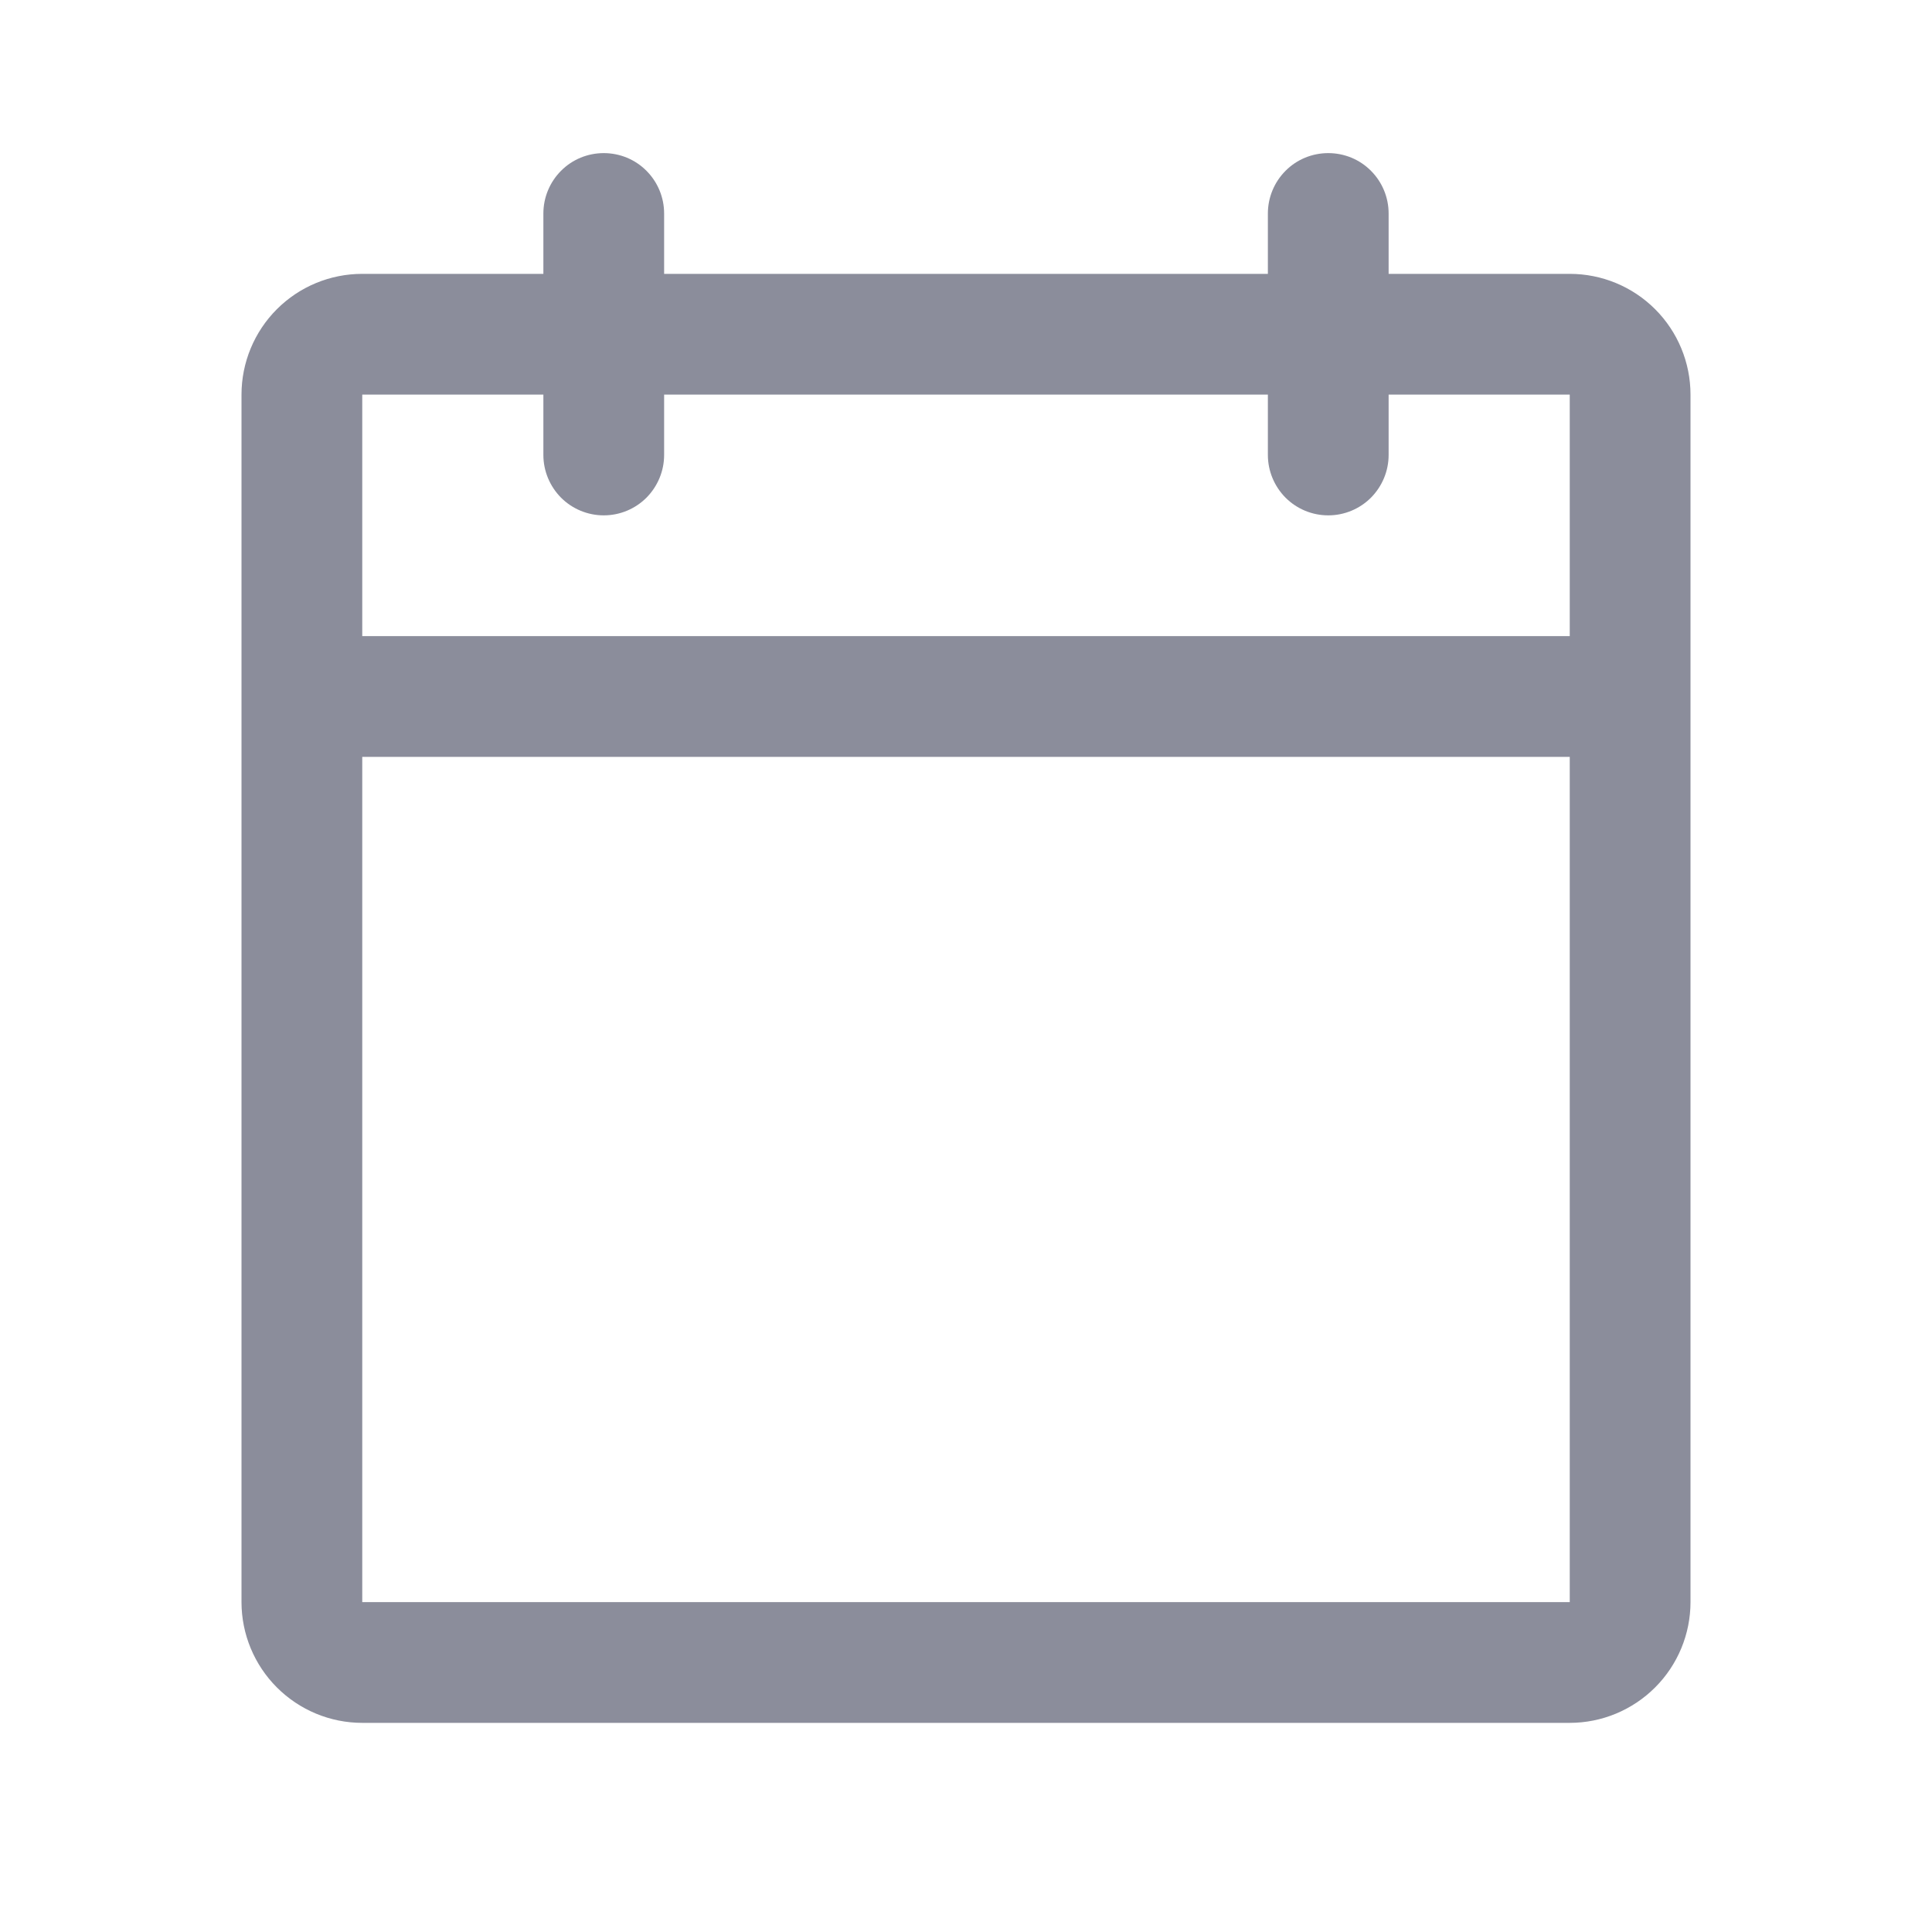
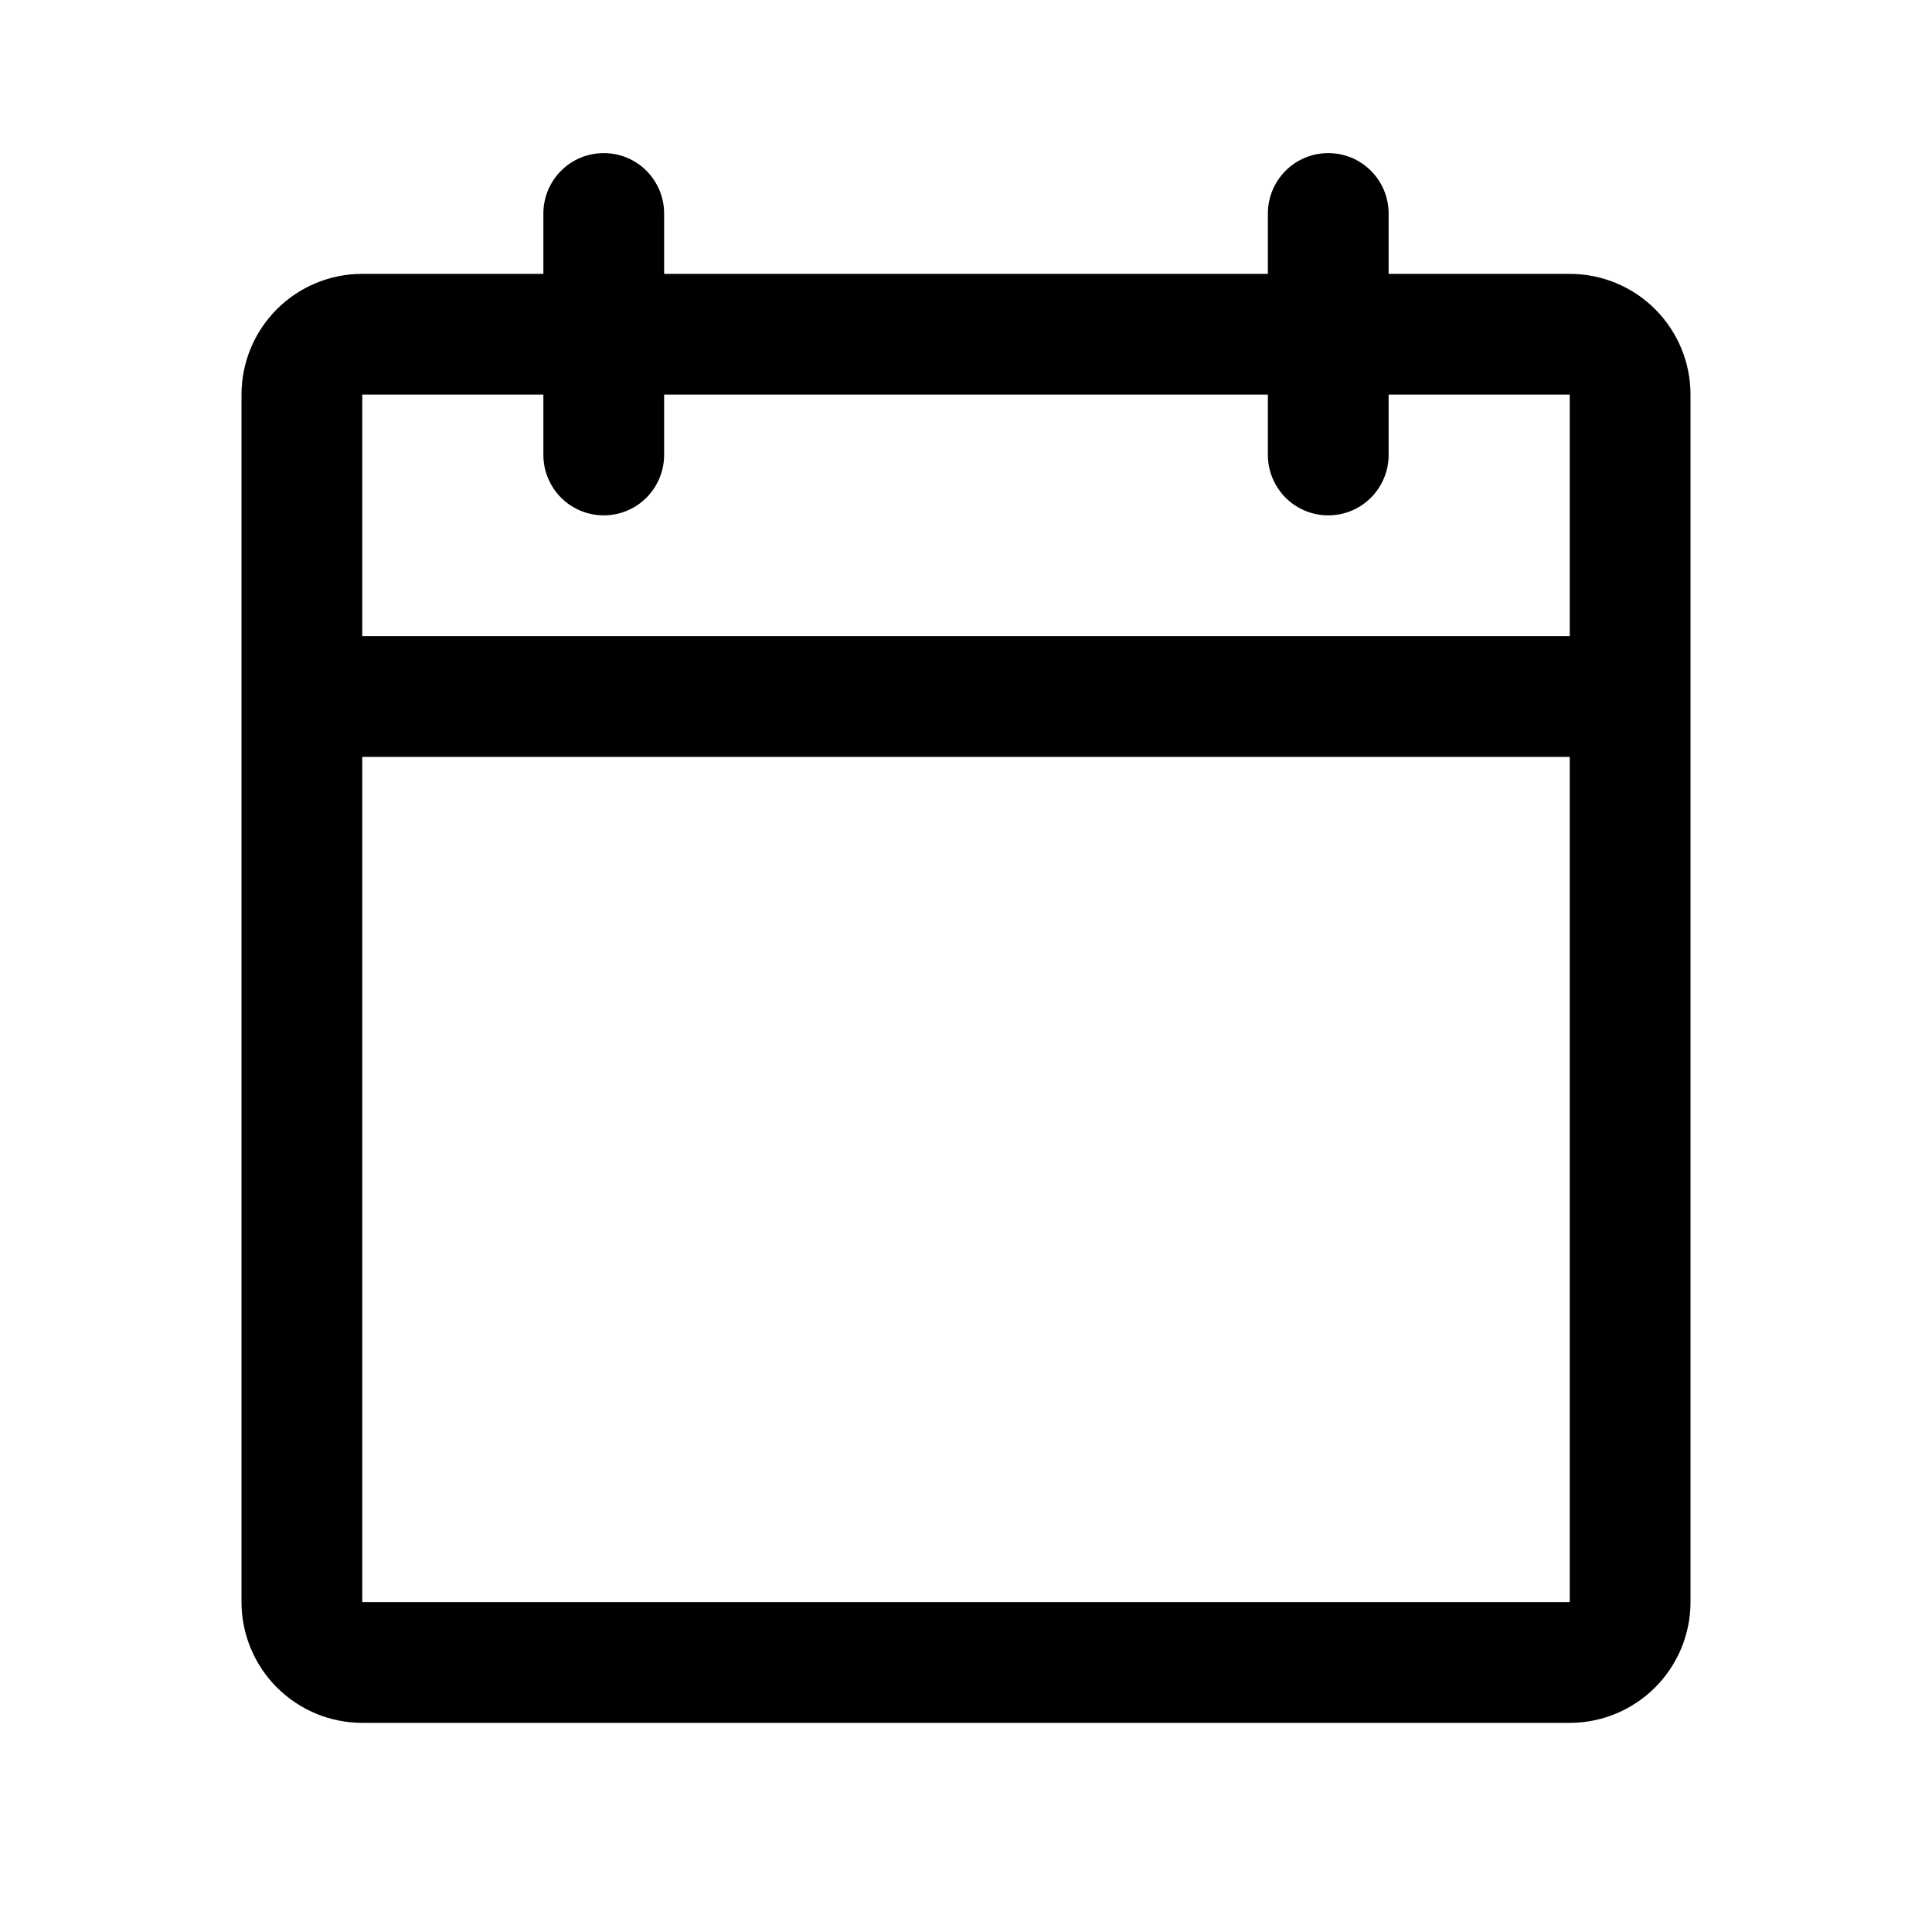
<svg xmlns="http://www.w3.org/2000/svg" width="20" height="20" viewBox="0 0 20 20" fill="none">
-   <path d="M16.25 2.835H14.375V2.21C14.375 2.044 14.309 1.885 14.192 1.768C14.075 1.65 13.916 1.585 13.75 1.585C13.584 1.585 13.425 1.65 13.308 1.768C13.191 1.885 13.125 2.044 13.125 2.21V2.835H6.875V2.21C6.875 2.044 6.809 1.885 6.692 1.768C6.575 1.65 6.416 1.585 6.25 1.585C6.084 1.585 5.925 1.65 5.808 1.768C5.691 1.885 5.625 2.044 5.625 2.21V2.835H3.75C3.418 2.835 3.101 2.966 2.866 3.201C2.632 3.435 2.5 3.753 2.5 4.085V16.585C2.5 16.916 2.632 17.234 2.866 17.468C3.101 17.703 3.418 17.835 3.75 17.835H16.25C16.581 17.835 16.899 17.703 17.134 17.468C17.368 17.234 17.5 16.916 17.5 16.585V4.085C17.5 3.753 17.368 3.435 17.134 3.201C16.899 2.966 16.581 2.835 16.25 2.835ZM5.625 4.085V4.71C5.625 4.875 5.691 5.034 5.808 5.152C5.925 5.269 6.084 5.335 6.25 5.335C6.416 5.335 6.575 5.269 6.692 5.152C6.809 5.034 6.875 4.875 6.875 4.71V4.085H13.125V4.71C13.125 4.875 13.191 5.034 13.308 5.152C13.425 5.269 13.584 5.335 13.75 5.335C13.916 5.335 14.075 5.269 14.192 5.152C14.309 5.034 14.375 4.875 14.375 4.71V4.085H16.25V6.585H3.75V4.085H5.625ZM16.25 16.585H3.75V7.835H16.25V16.585Z" fill="#8B8D9B" />
+   <path d="M16.25 2.835H14.375V2.21C14.375 2.044 14.309 1.885 14.192 1.768C14.075 1.65 13.916 1.585 13.75 1.585C13.584 1.585 13.425 1.65 13.308 1.768C13.191 1.885 13.125 2.044 13.125 2.21V2.835H6.875V2.21C6.875 2.044 6.809 1.885 6.692 1.768C6.575 1.65 6.416 1.585 6.25 1.585C6.084 1.585 5.925 1.65 5.808 1.768C5.691 1.885 5.625 2.044 5.625 2.21V2.835H3.75C3.418 2.835 3.101 2.966 2.866 3.201C2.632 3.435 2.5 3.753 2.5 4.085V16.585C2.5 16.916 2.632 17.234 2.866 17.468C3.101 17.703 3.418 17.835 3.75 17.835H16.25C16.581 17.835 16.899 17.703 17.134 17.468C17.368 17.234 17.5 16.916 17.5 16.585V4.085C17.5 3.753 17.368 3.435 17.134 3.201C16.899 2.966 16.581 2.835 16.25 2.835ZM5.625 4.085V4.71C5.625 4.875 5.691 5.034 5.808 5.152C5.925 5.269 6.084 5.335 6.25 5.335C6.416 5.335 6.575 5.269 6.692 5.152C6.809 5.034 6.875 4.875 6.875 4.71V4.085H13.125V4.71C13.125 4.875 13.191 5.034 13.308 5.152C13.425 5.269 13.584 5.335 13.75 5.335C13.916 5.335 14.075 5.269 14.192 5.152C14.309 5.034 14.375 4.875 14.375 4.71V4.085H16.25V6.585H3.75V4.085H5.625ZM16.25 16.585H3.75V7.835H16.25V16.585Z" fill="#000000" />
</svg>
